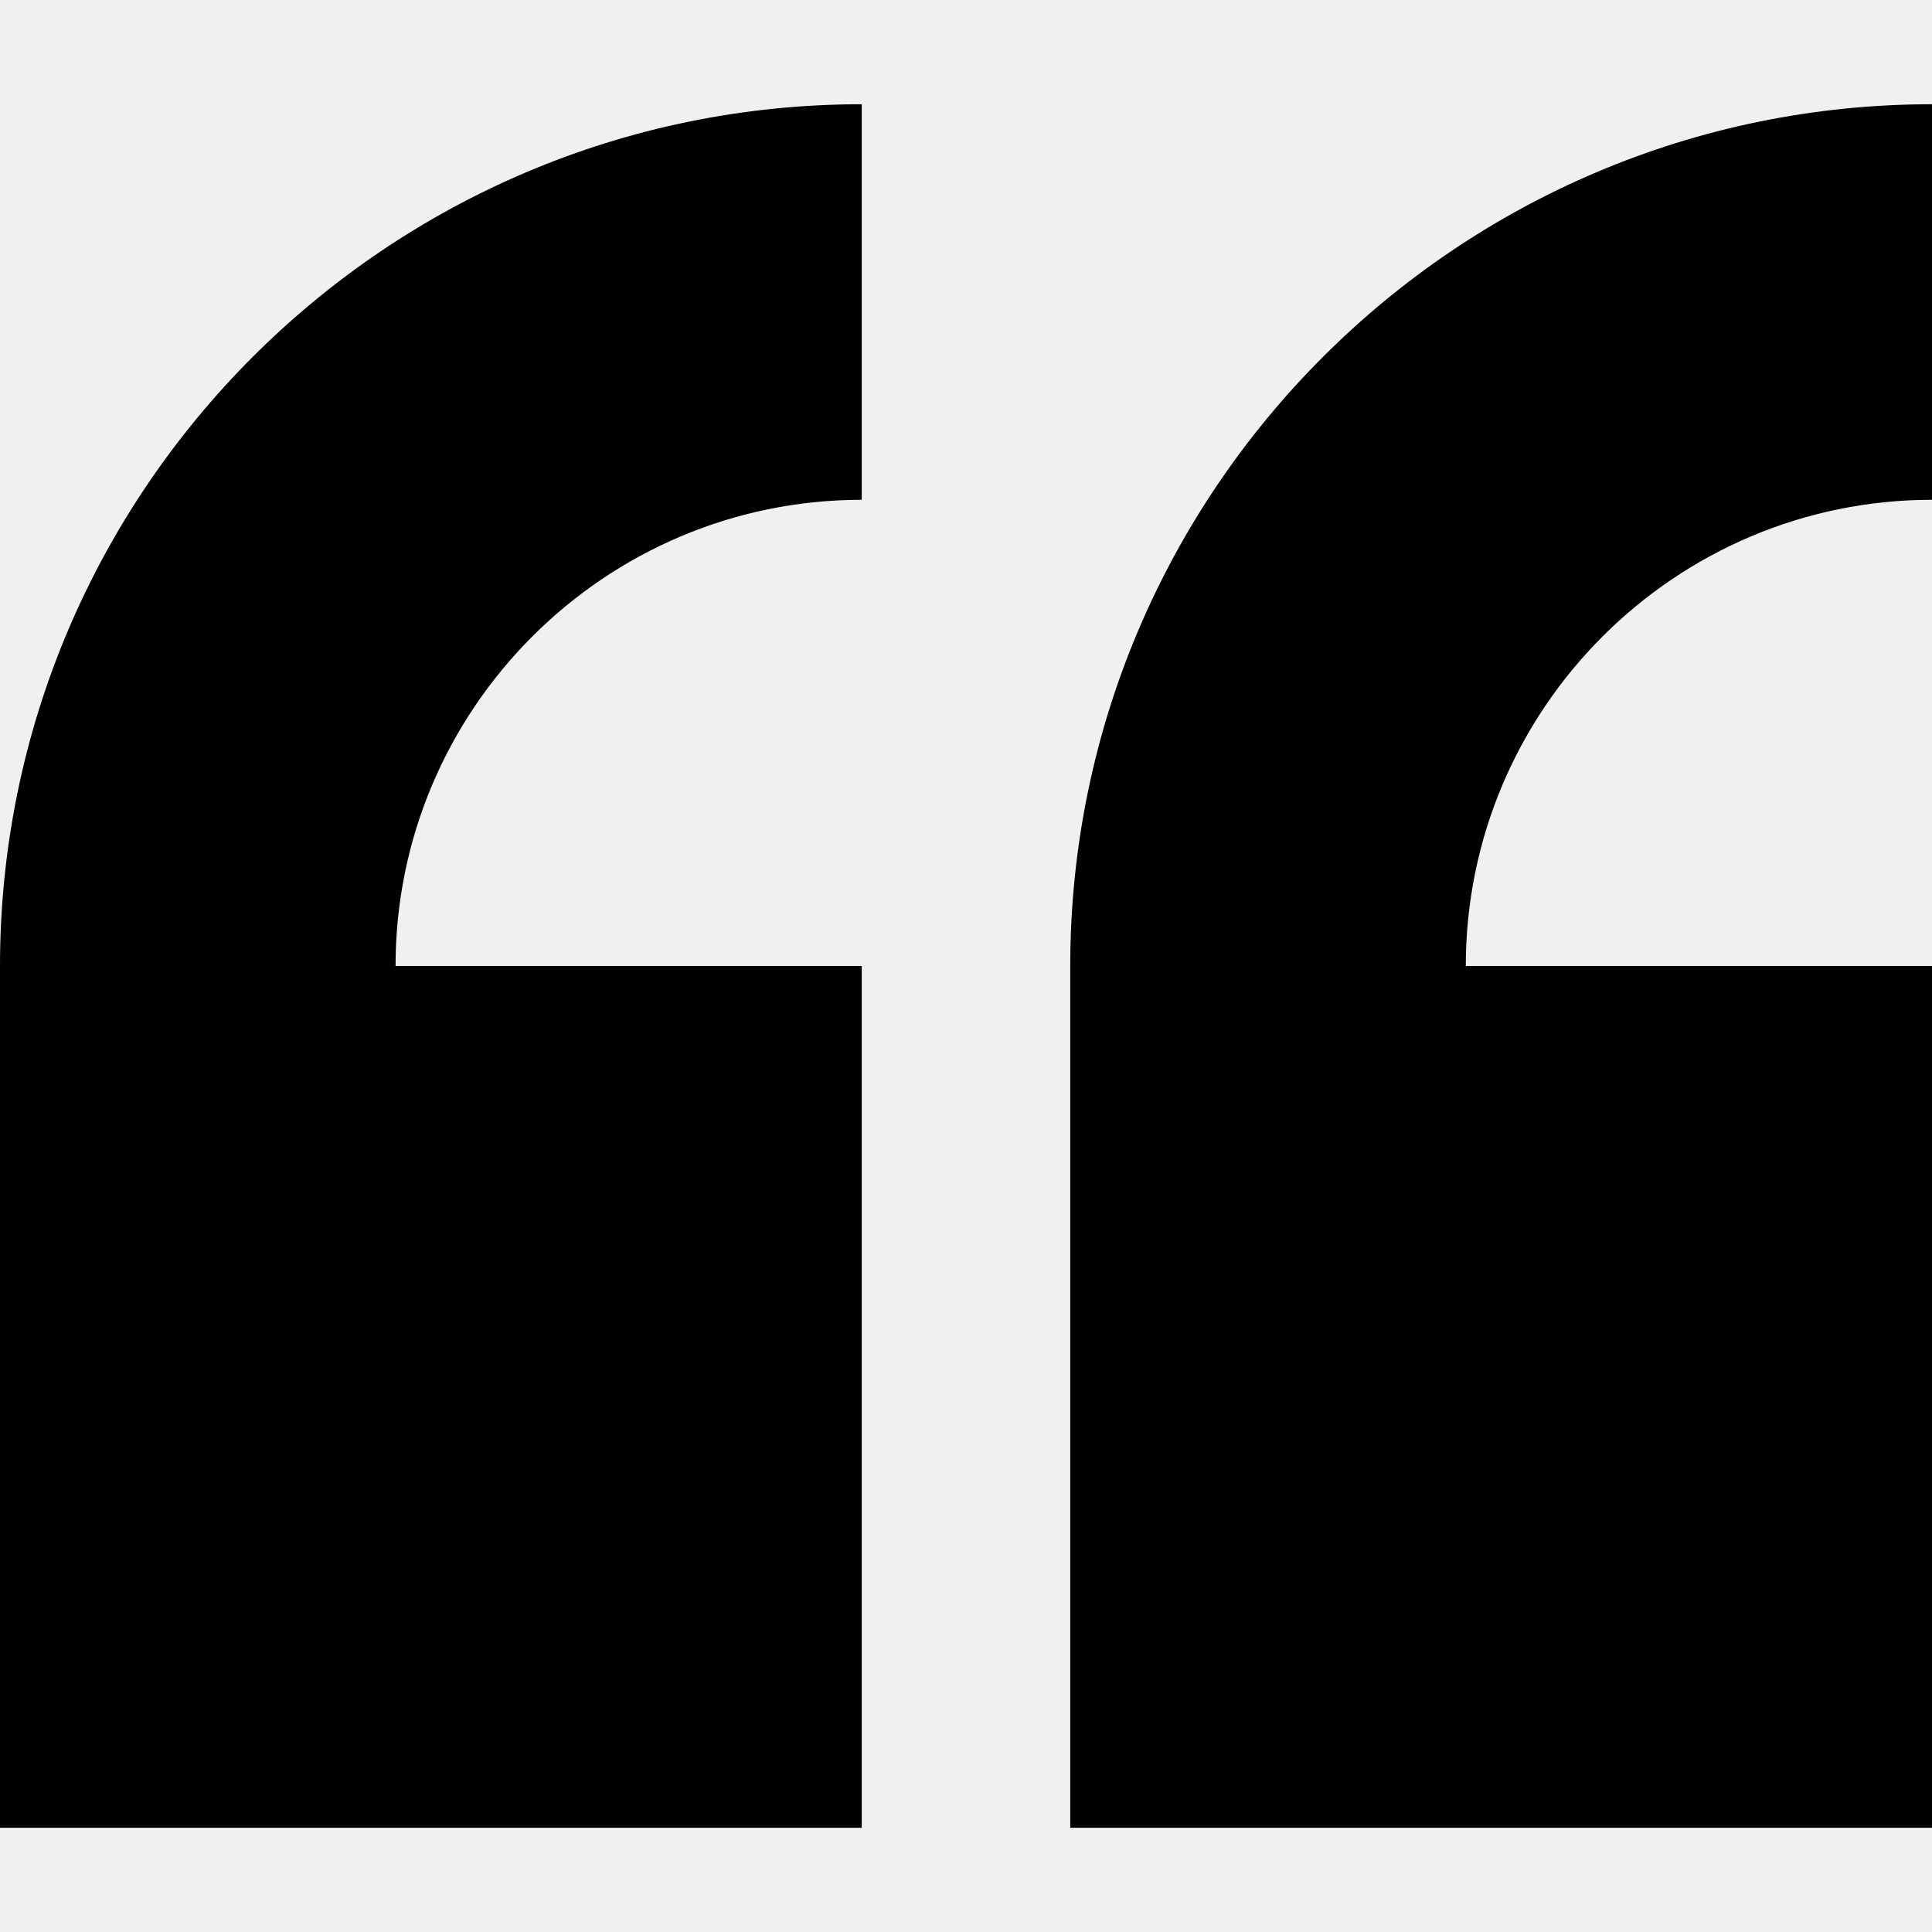
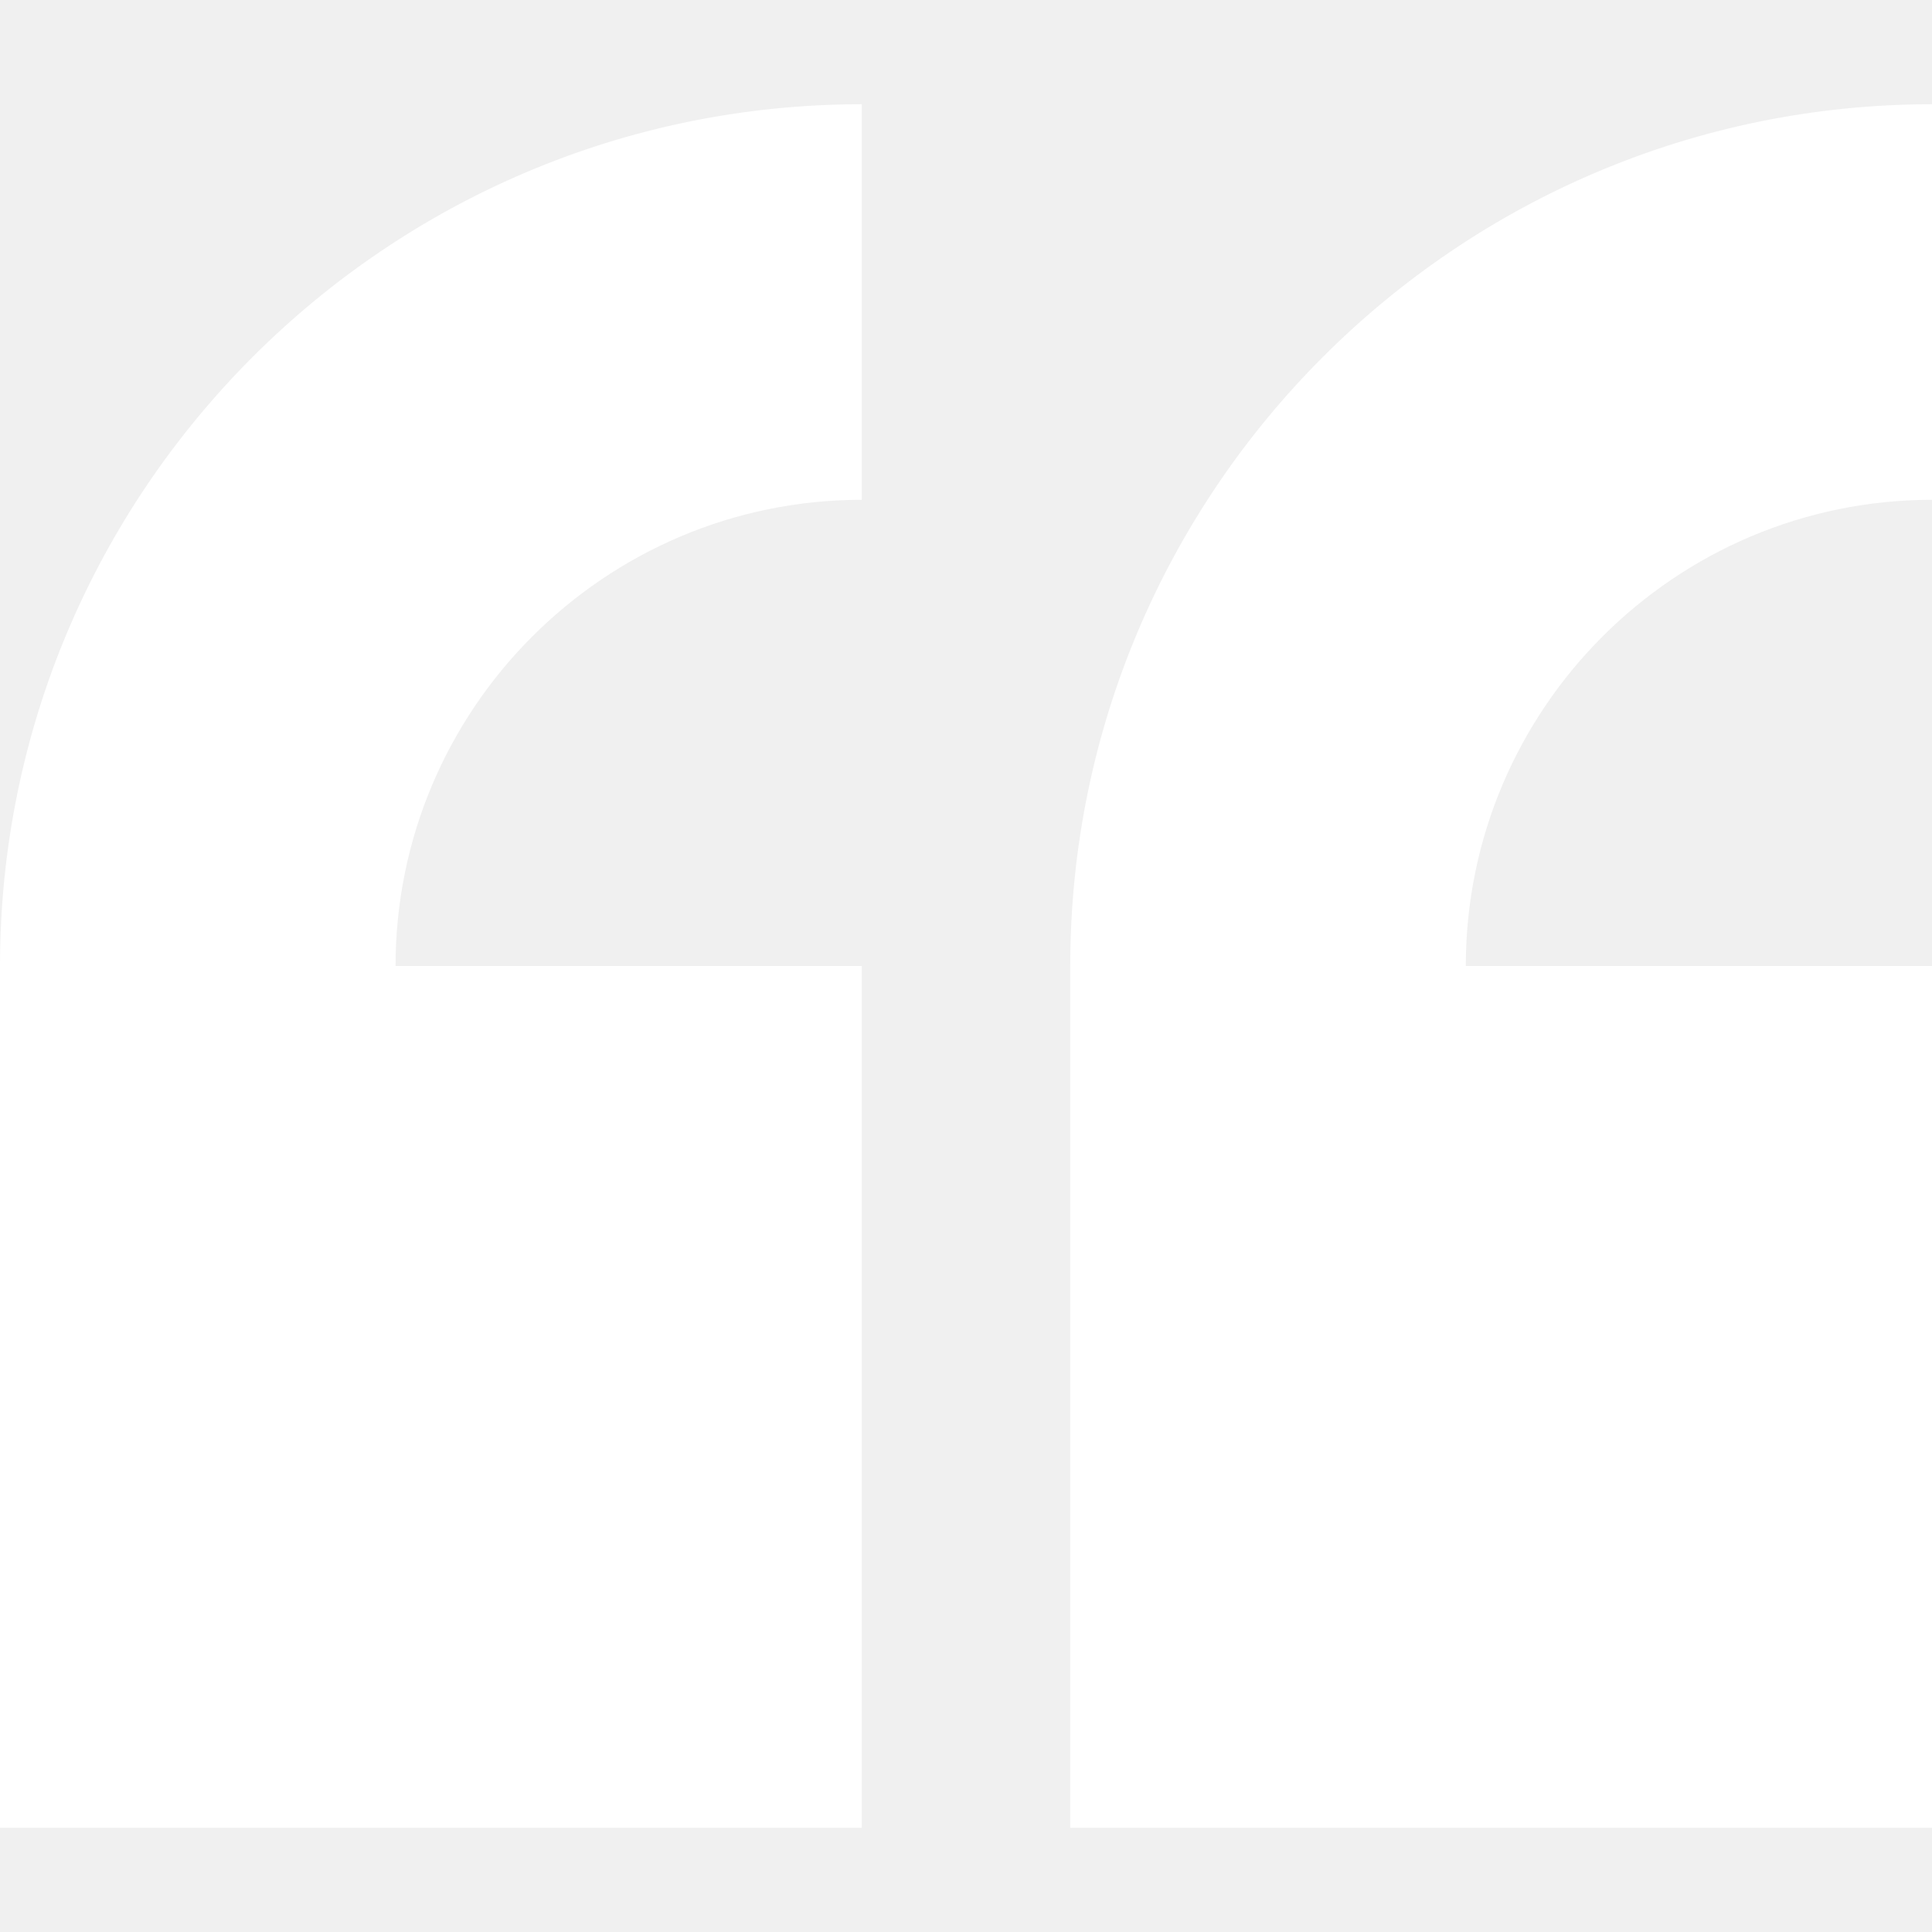
- <svg xmlns="http://www.w3.org/2000/svg" enable-background="new 796 698 200 200" height="200" viewBox="796 698 200 200" width="200">
+ <svg xmlns="http://www.w3.org/2000/svg" enable-background="new 796 698 200 200" height="200" viewBox="796 698 200 200" width="200" fill="white">
  <path d="m885.208 749.739v-40.948c-49.189 0-89.208 40.019-89.208 89.209v89.209h89.208v-89.209h-48.26c0-26.61 21.65-48.261 48.26-48.261z" />
  <path d="m996 749.739v-40.948c-49.19 0-89.209 40.019-89.209 89.209v89.209h89.209v-89.209h-48.26c0-26.61 21.65-48.261 48.26-48.261z" />
</svg>
